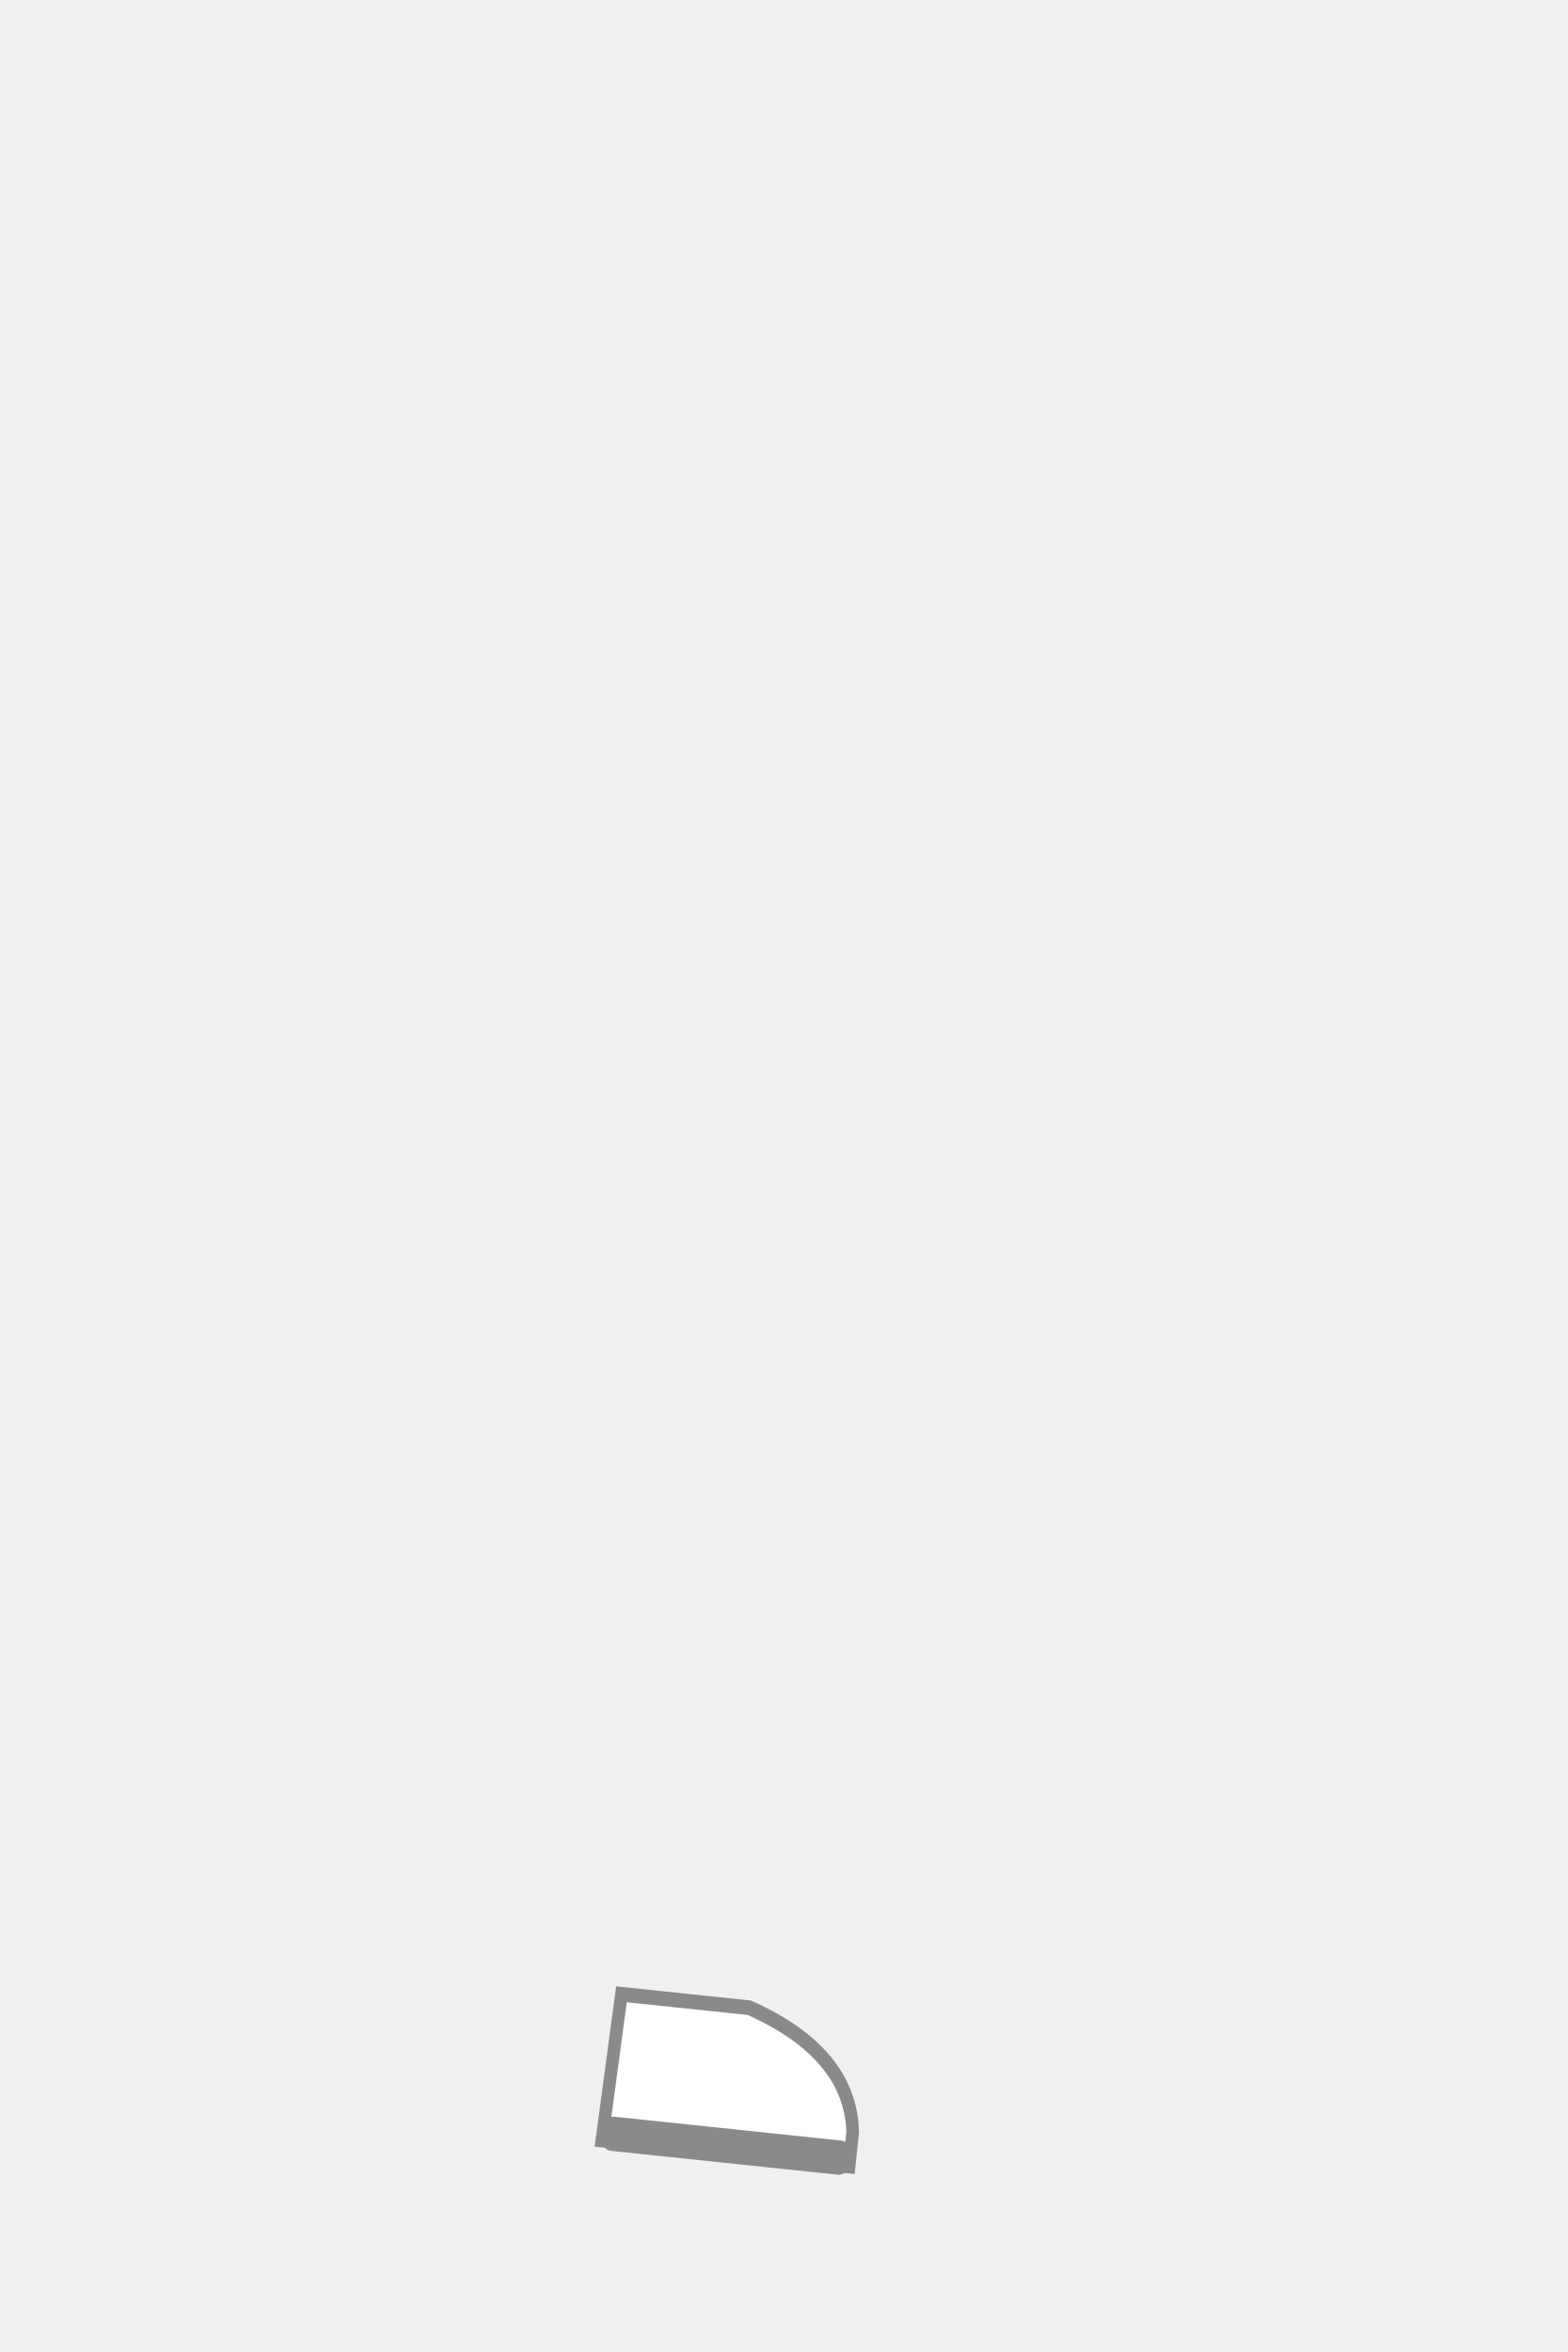
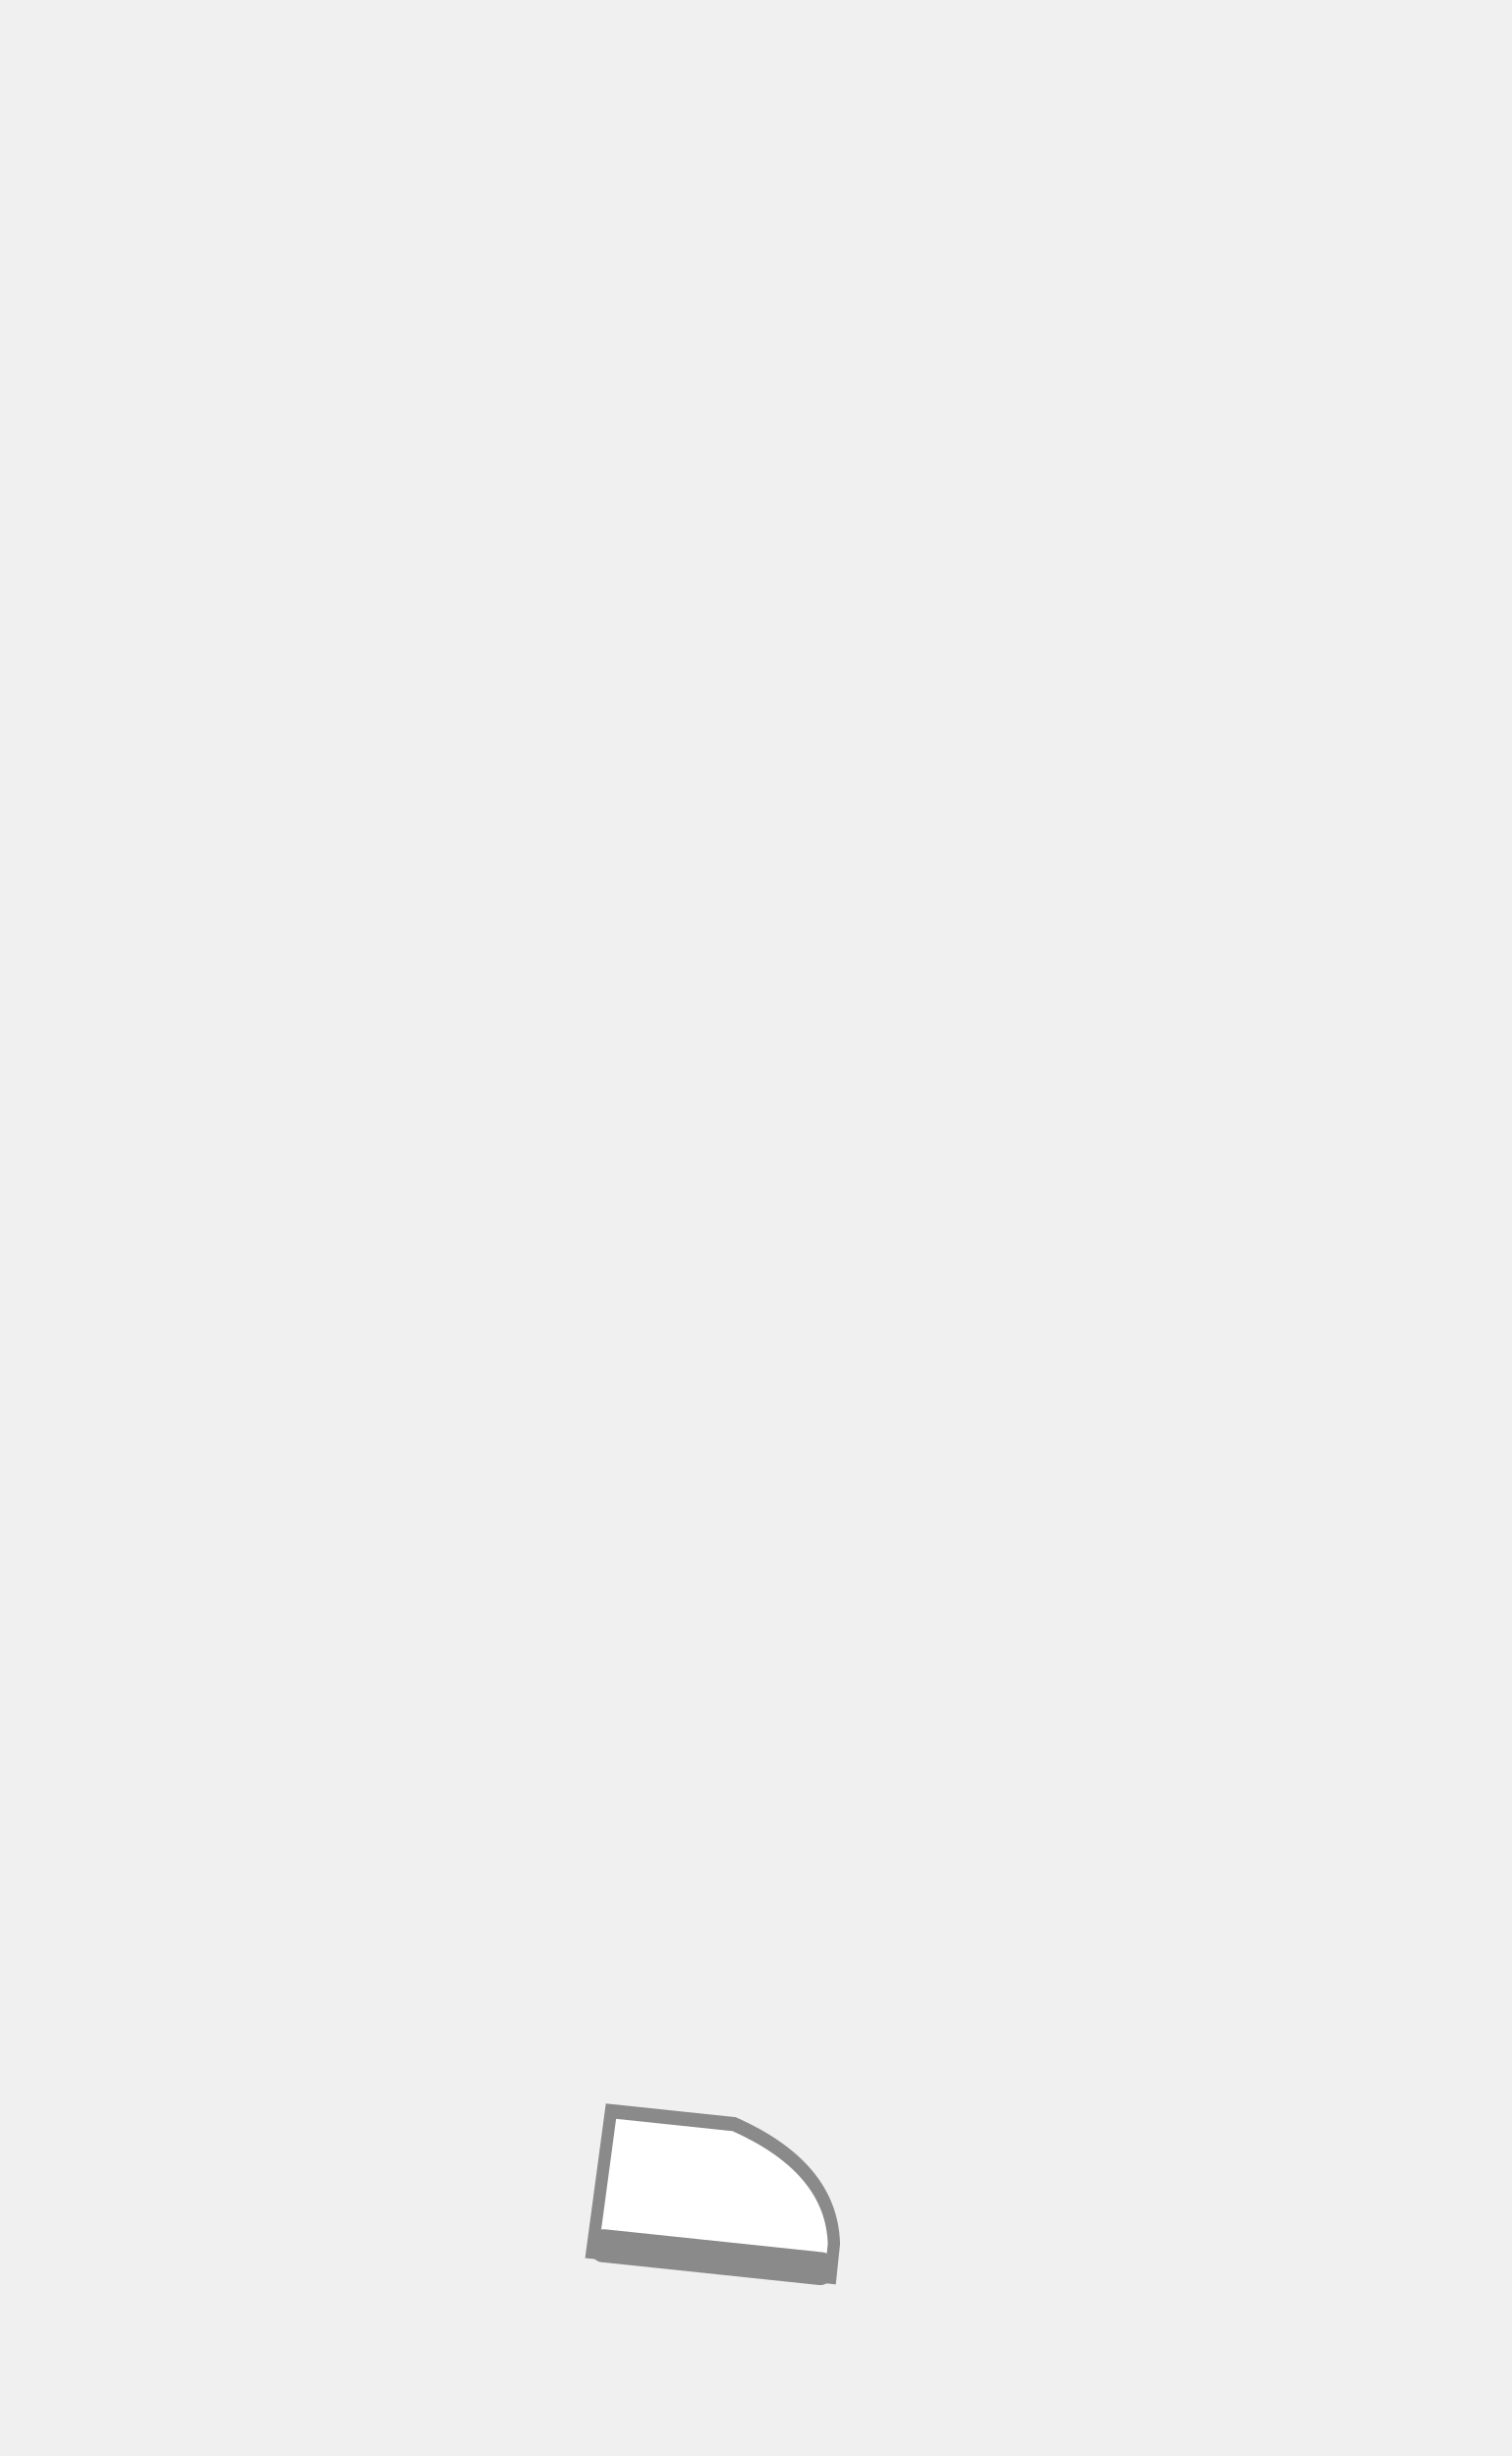
- <svg xmlns="http://www.w3.org/2000/svg" width="192" height="288" viewBox="0 0 192 288">
-   <g transform="translate(84 258) scale(3)">
+ <svg xmlns="http://www.w3.org/2000/svg" width="192" height="312" viewBox="0 0 192 312">
+   <g transform="translate(85.5 282) scale(3)">
    <g transform="rotate(6) scale(0.86 1) translate(0 -1.7)">
      <path d="M -3.6 -2.6 L 2.5 -2.6 Q 7.5 -1.2 8 2 L 8 3.4 L -3.8 3.4 Z" fill="#ffffff" stroke="#8a8a8a" stroke-width="0.6" />
      <path d="M -3.3 2.4 H 7.5 A 0.6 0.6 0 0 1 8.1 3 V 3.2 A 0.6 0.6 0 0 1 7.5 3.8 H -3.3 A 0.6 0.6 0 0 1 -3.9 3.2 V 3 A 0.6 0.6 0 0 1 -3.3 2.4 Z" fill="#8a8a8a" />
    </g>
  </g>
</svg>
